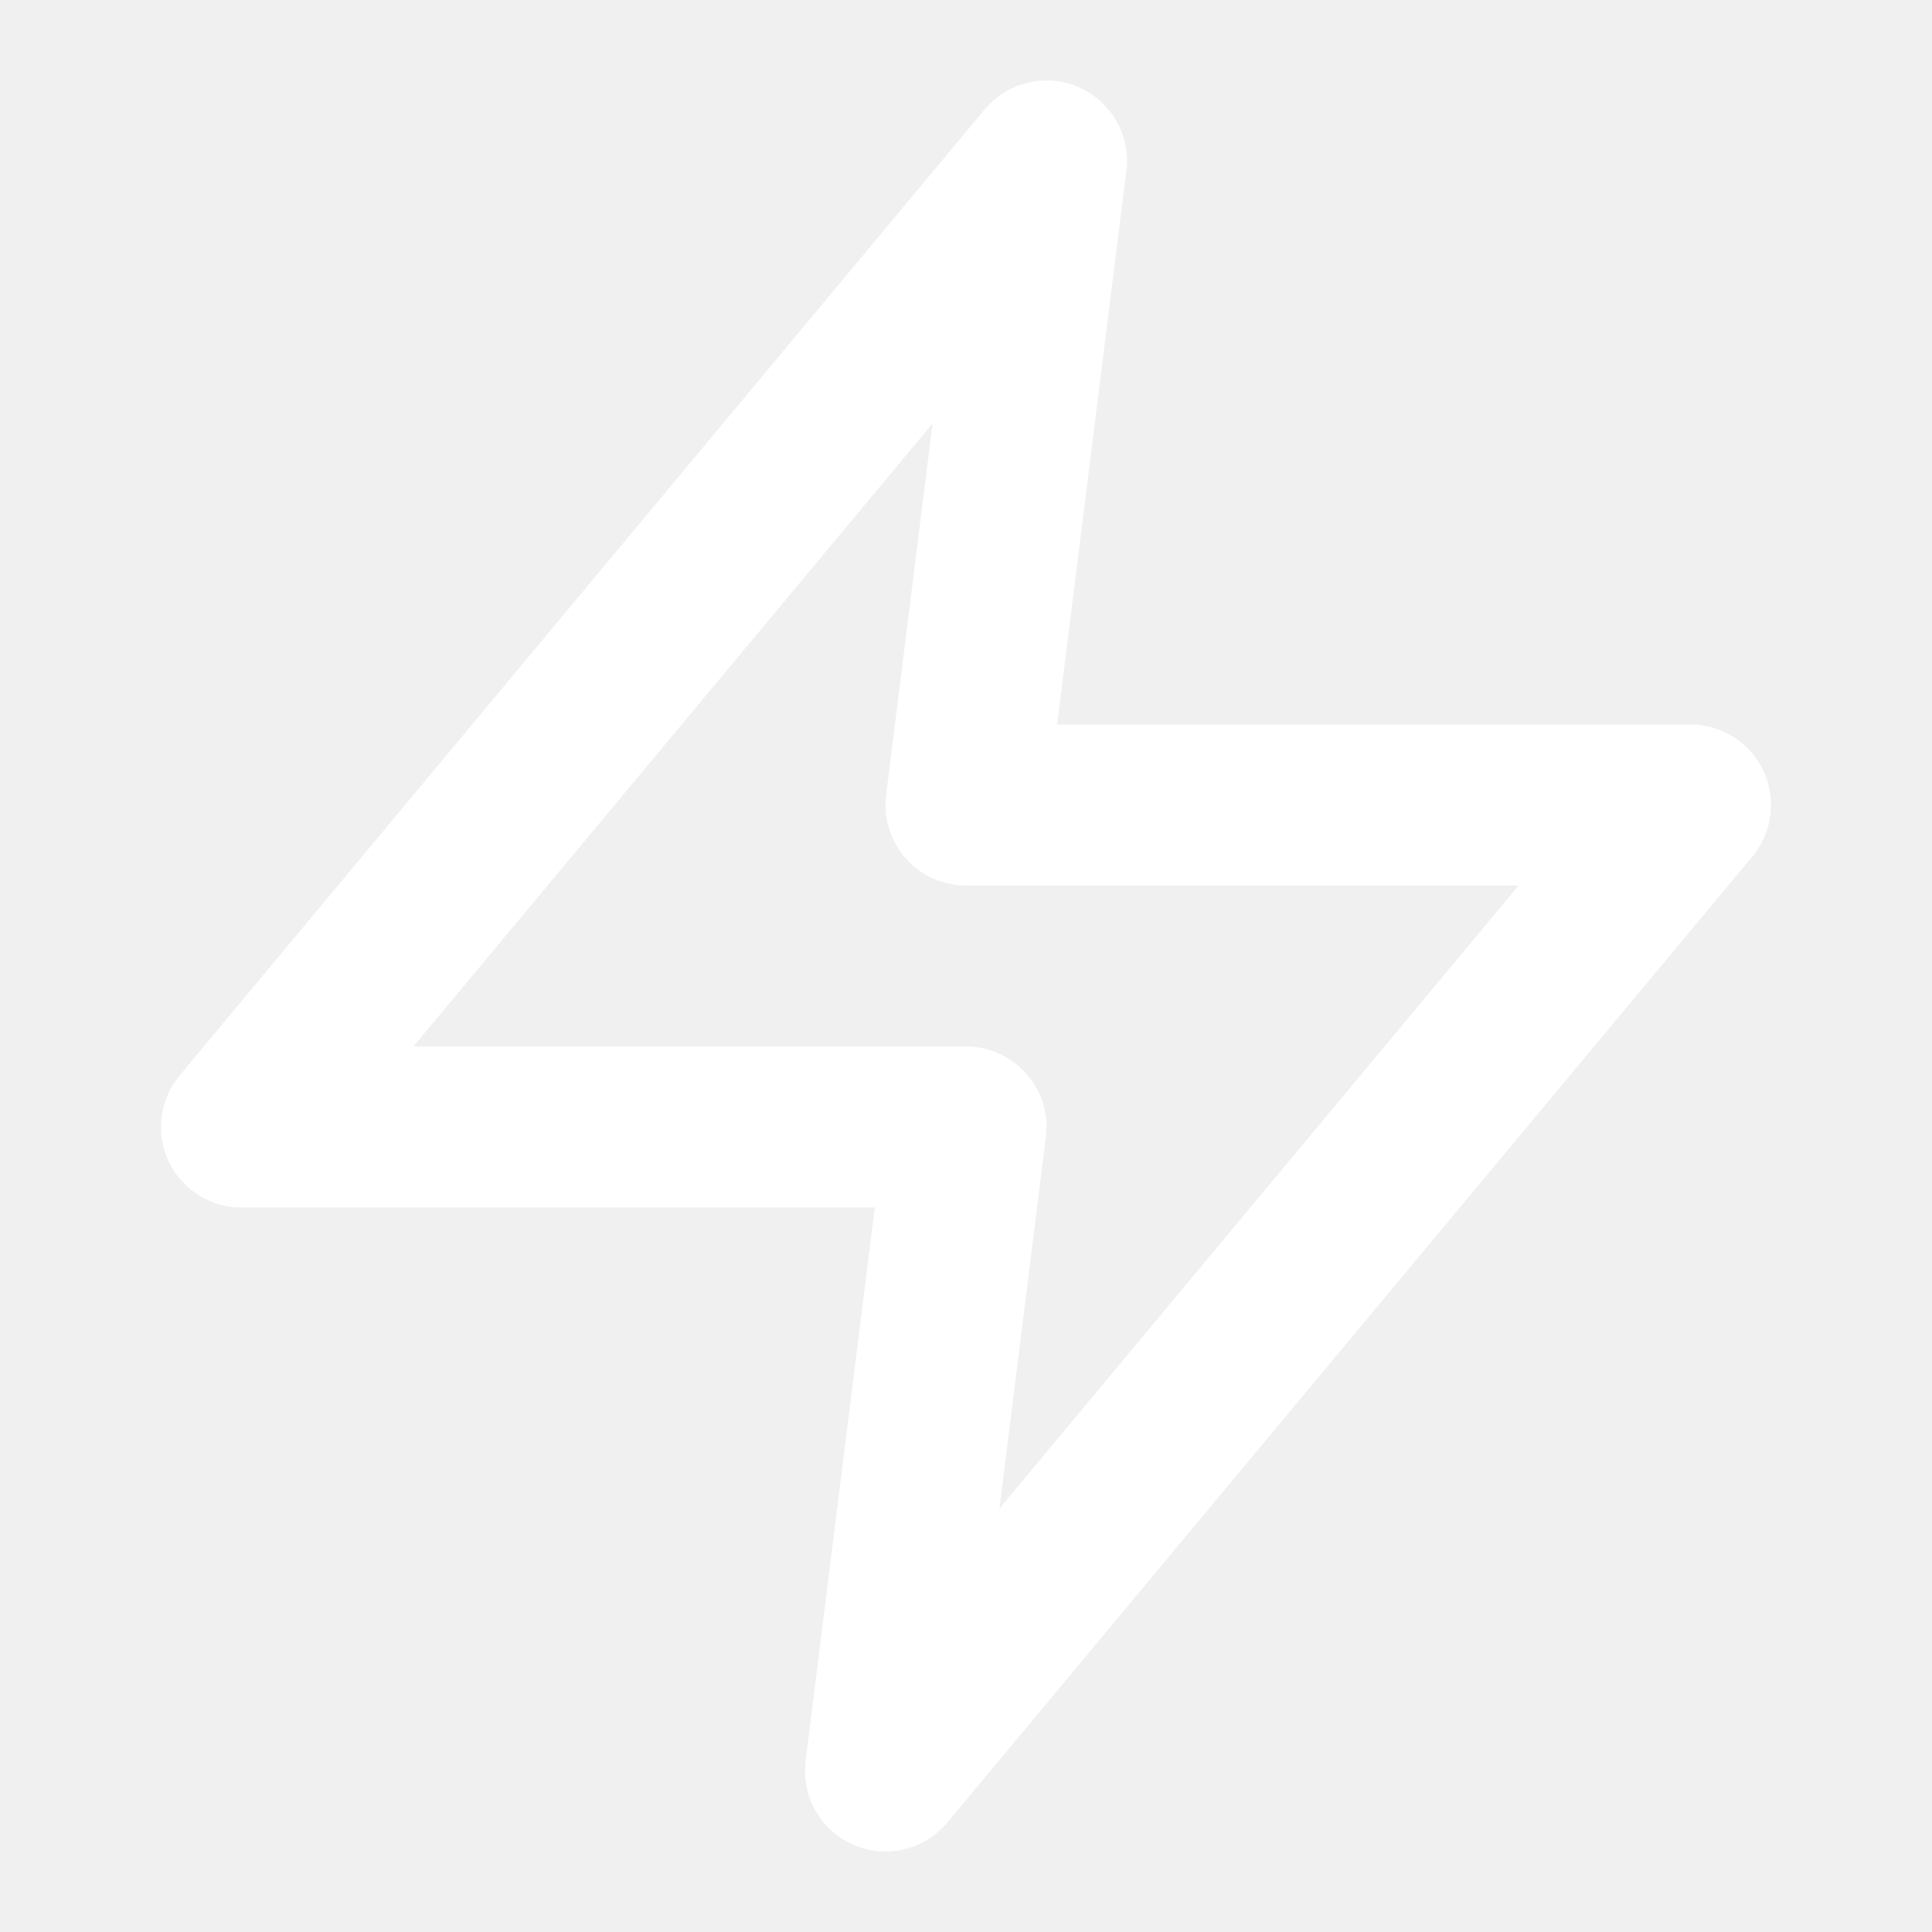
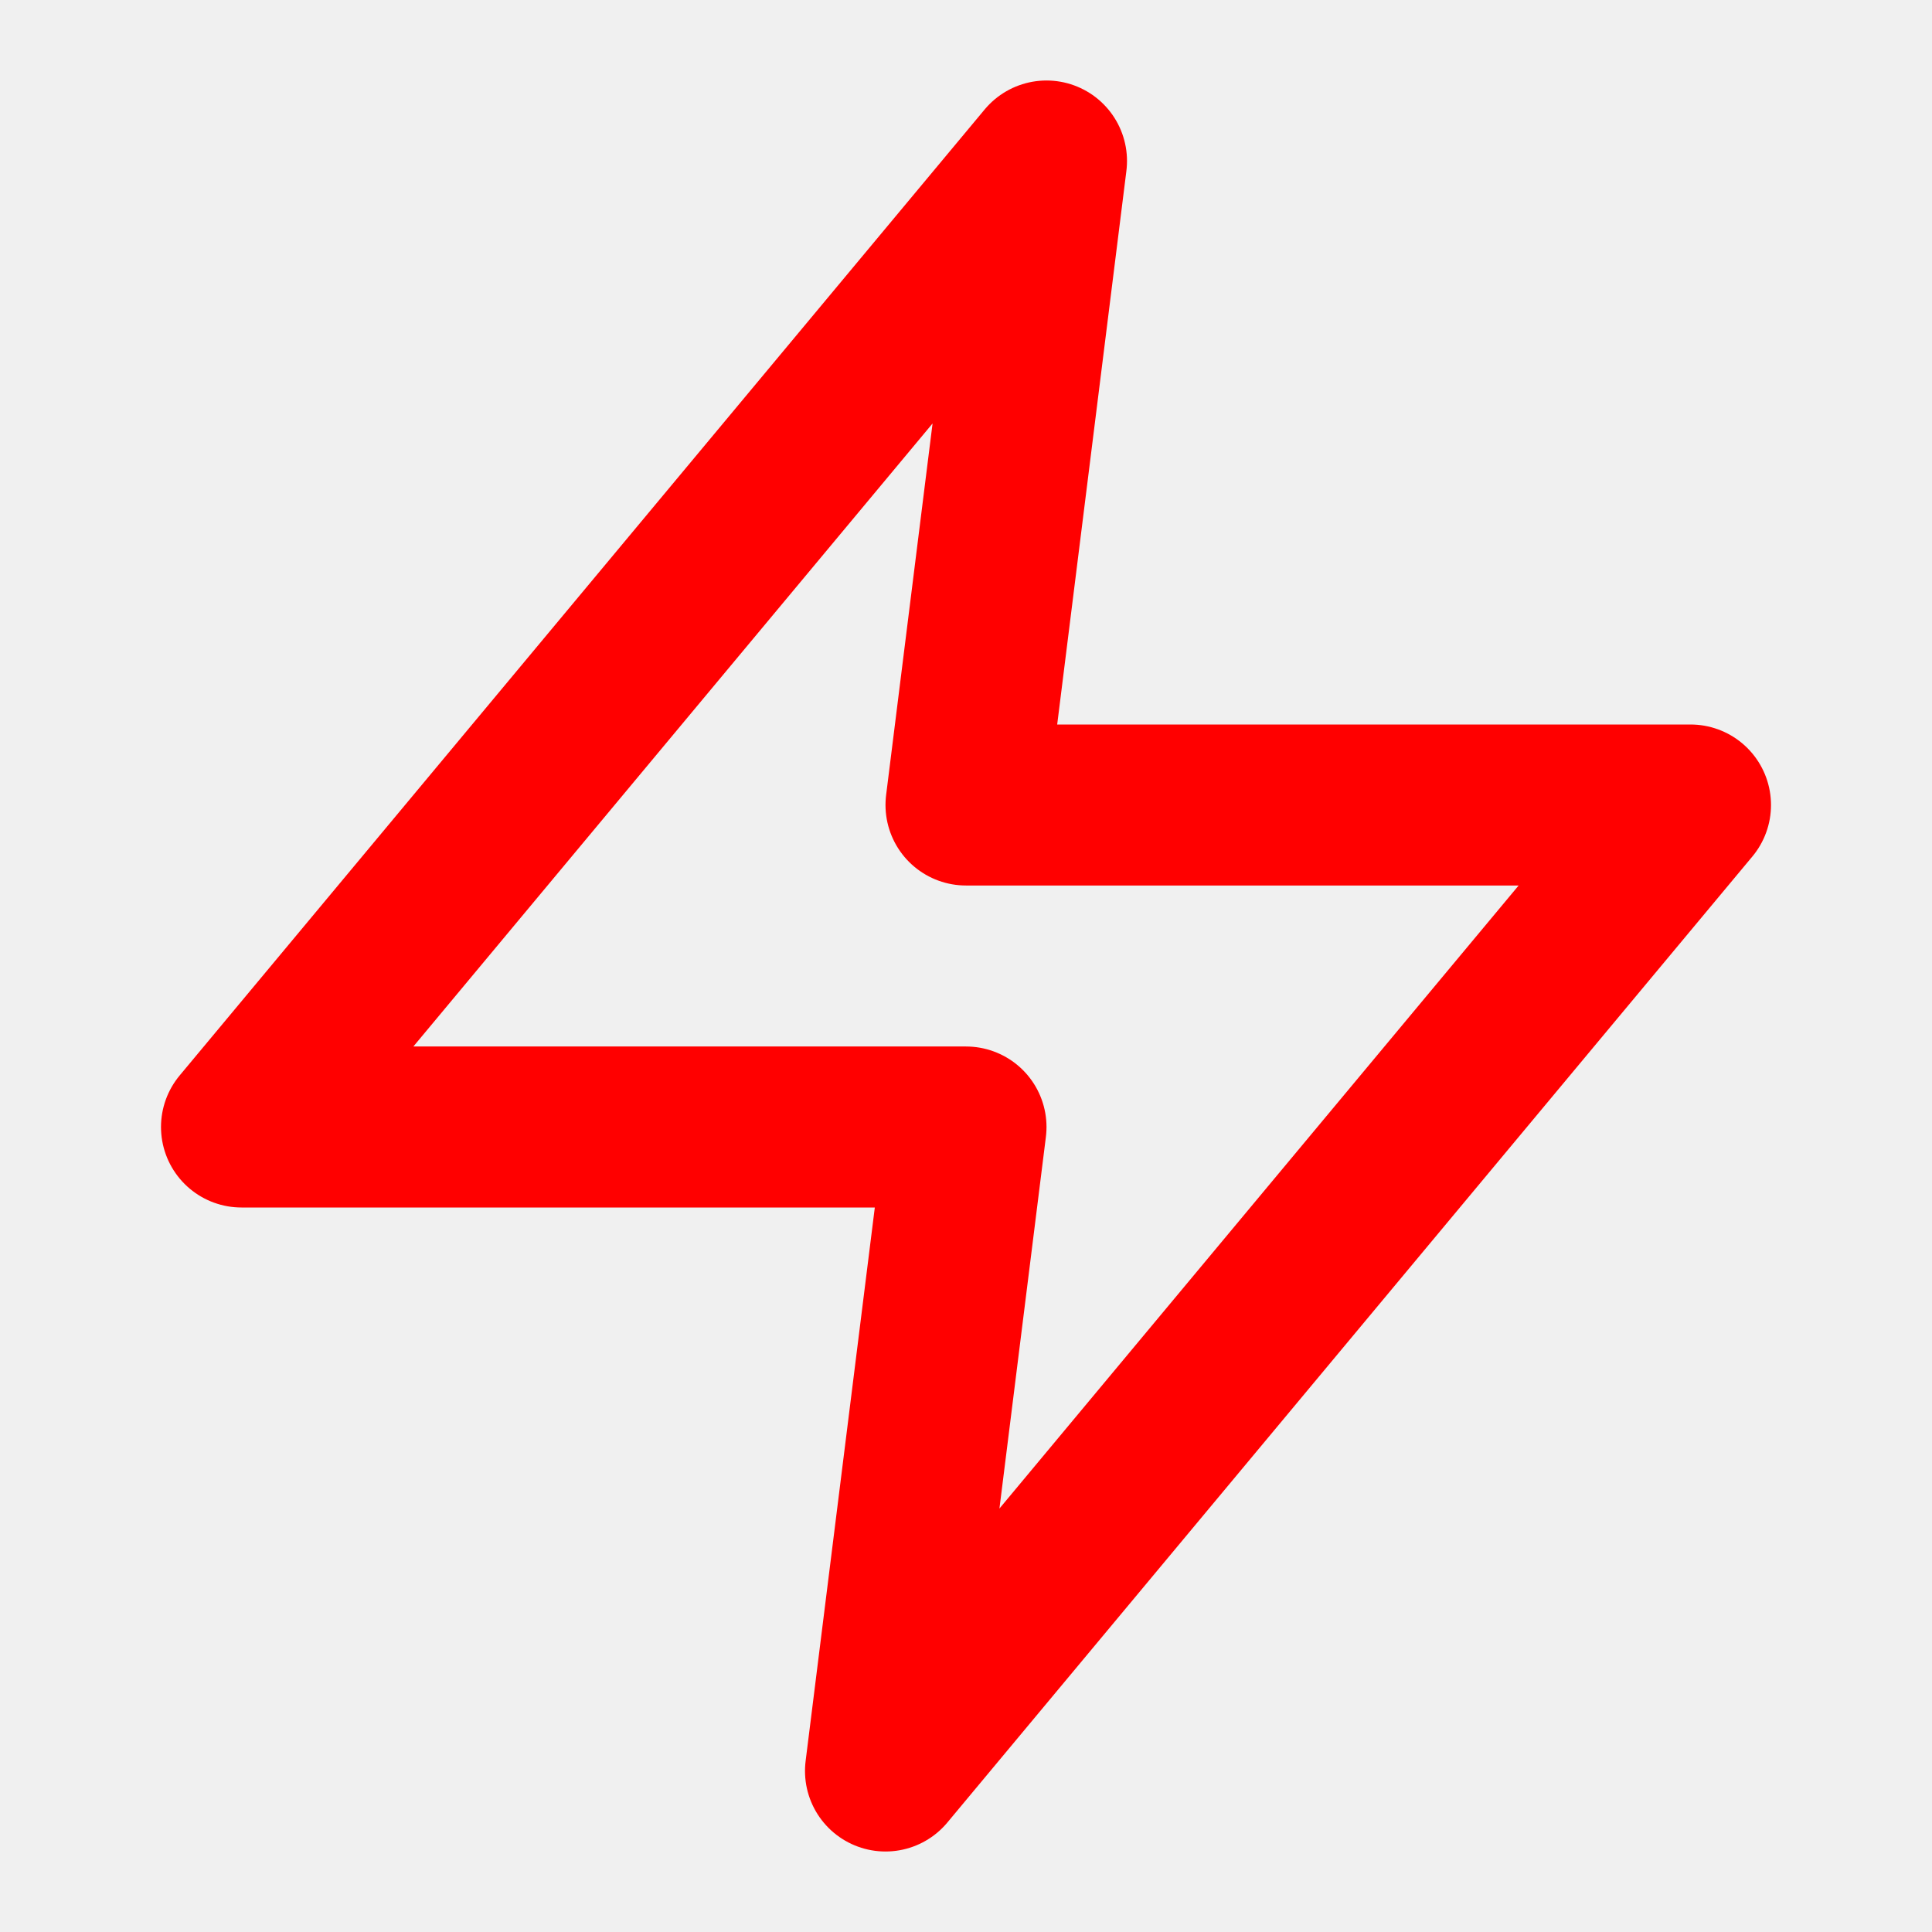
- <svg xmlns="http://www.w3.org/2000/svg" width="24" height="24" viewBox="0 0 24 24" fill="none" stroke="#FFFFFF" stroke-width="2" stroke-linecap="round" stroke-linejoin="round" class="feather feather-zap">
+ <svg xmlns="http://www.w3.org/2000/svg" width="24" height="24" viewBox="0 0 24 24" fill="none" stroke="#FF0000" stroke-width="2" stroke-linecap="round" stroke-linejoin="round" class="feather feather-zap">
  <polygon points="13 2 3 14 12 14 11 22 21 10 12 10 13 2" />
</svg>
